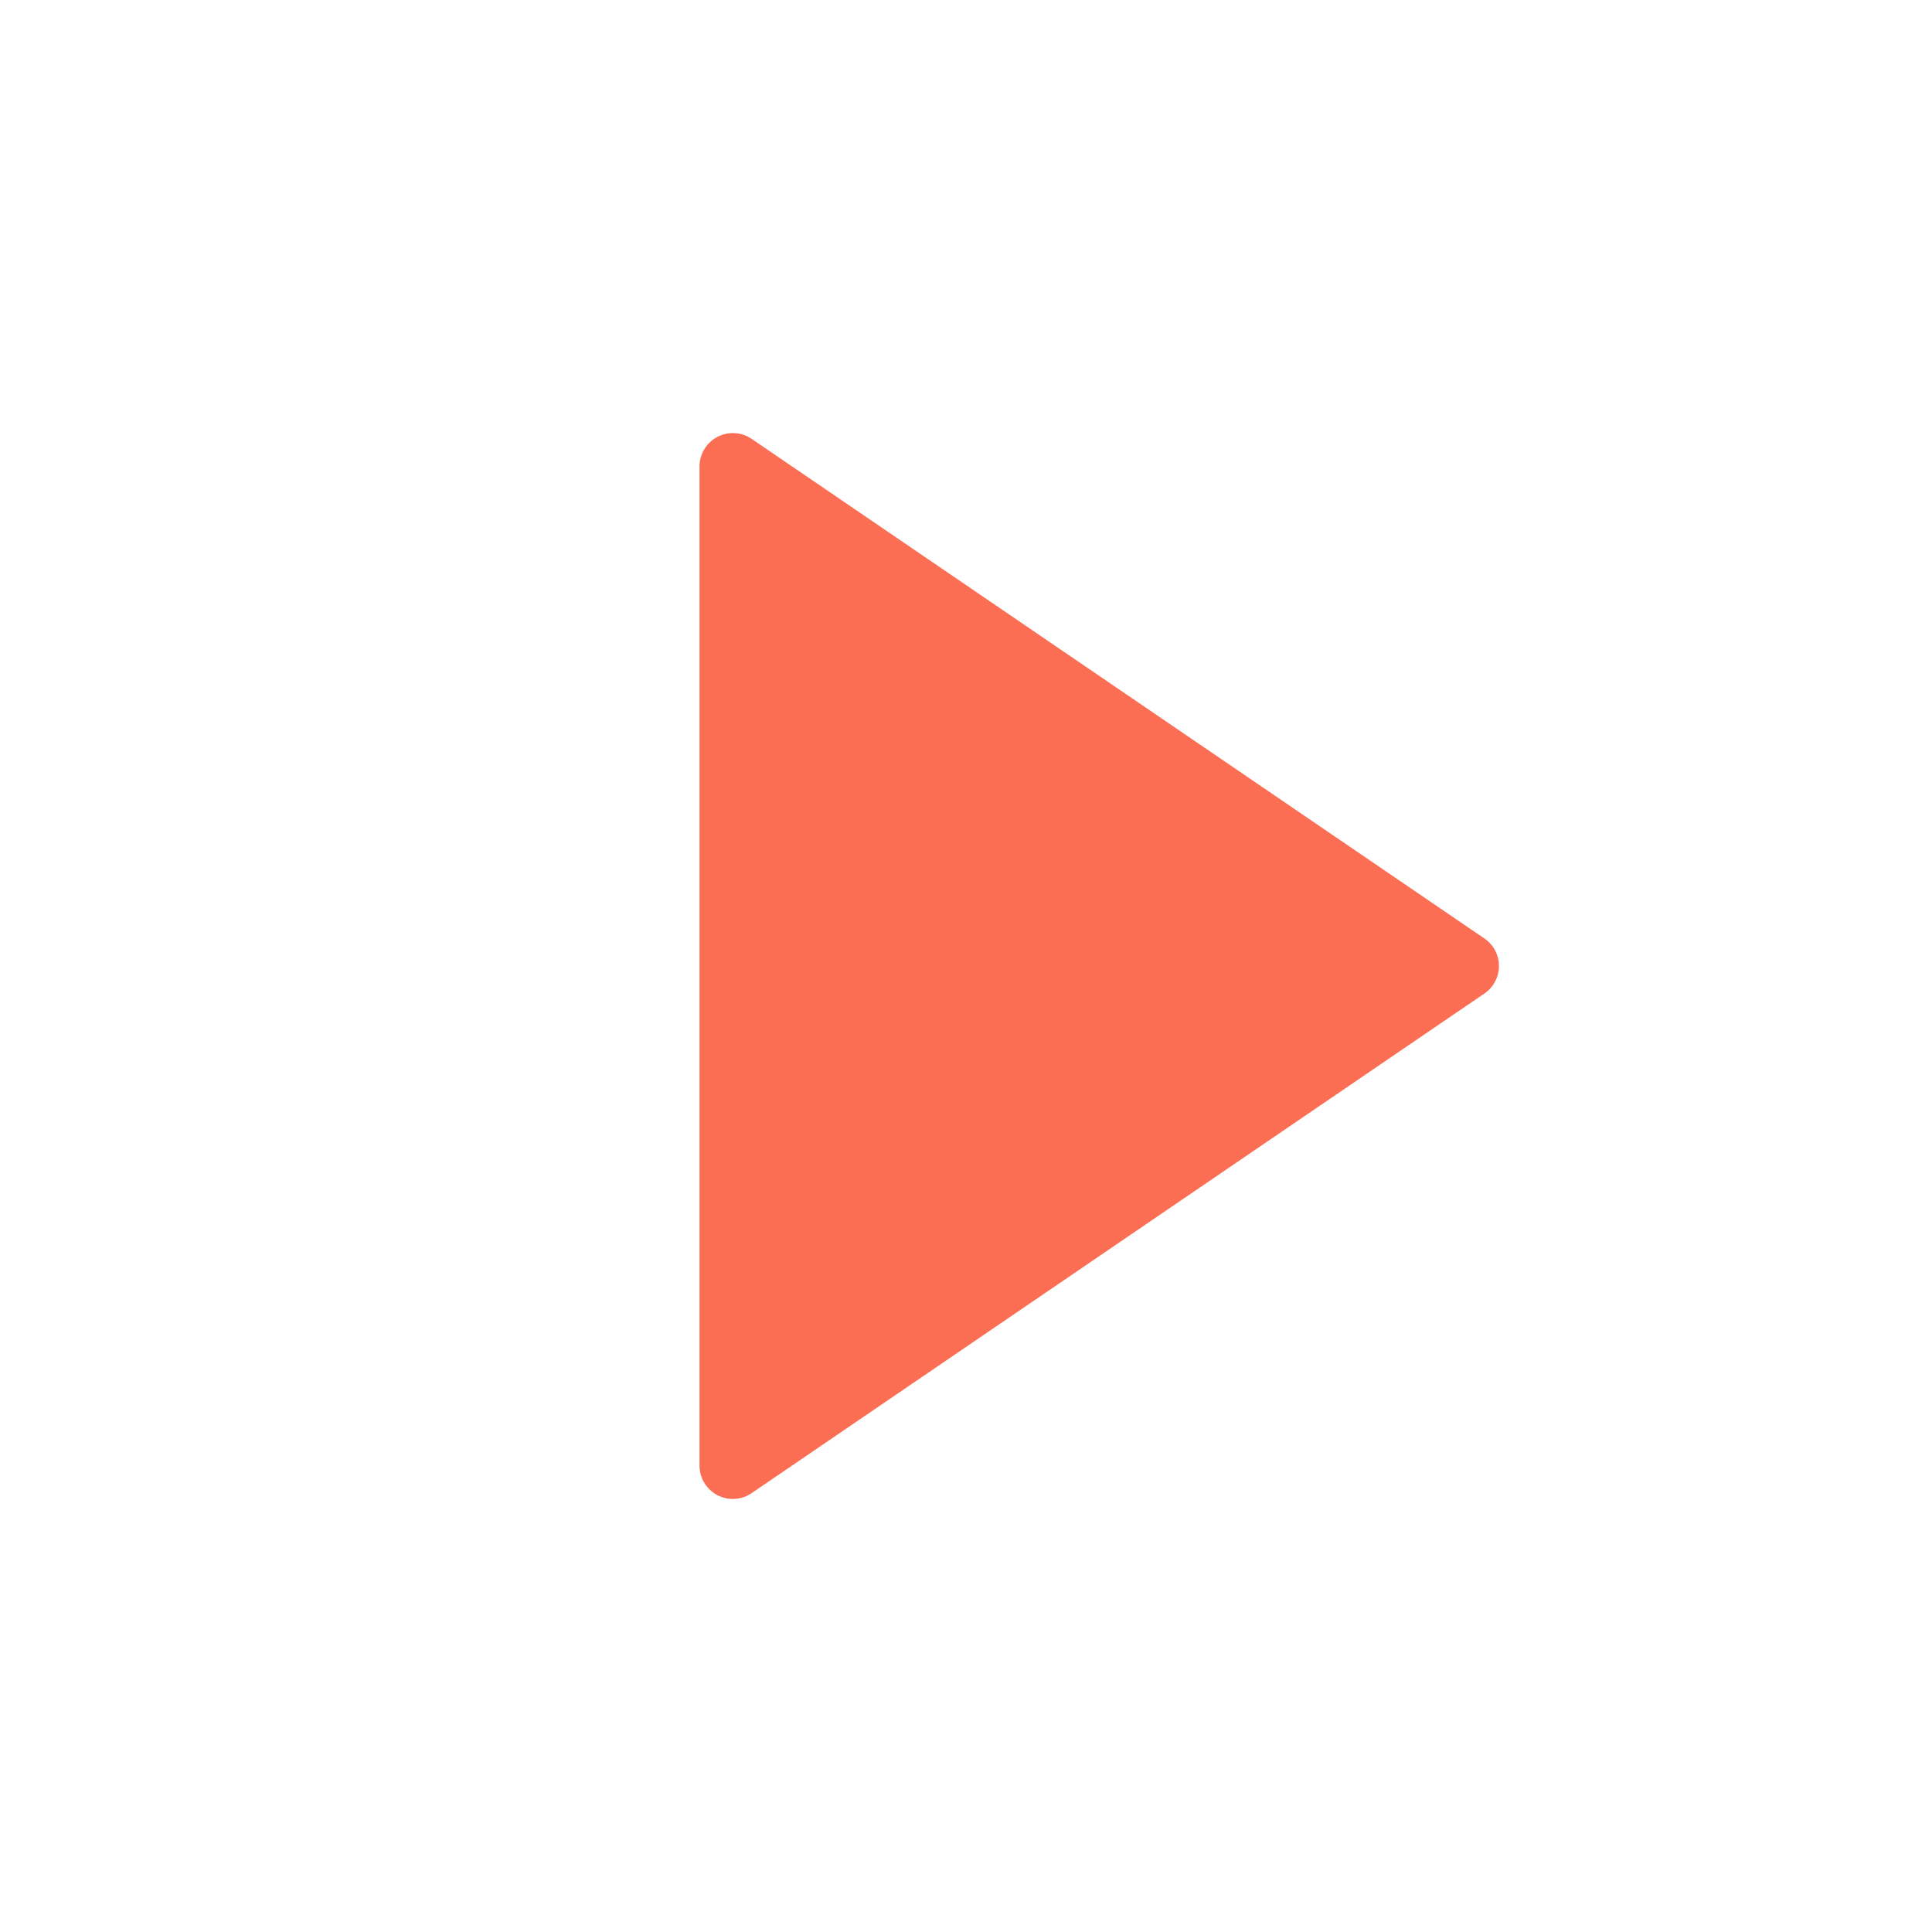
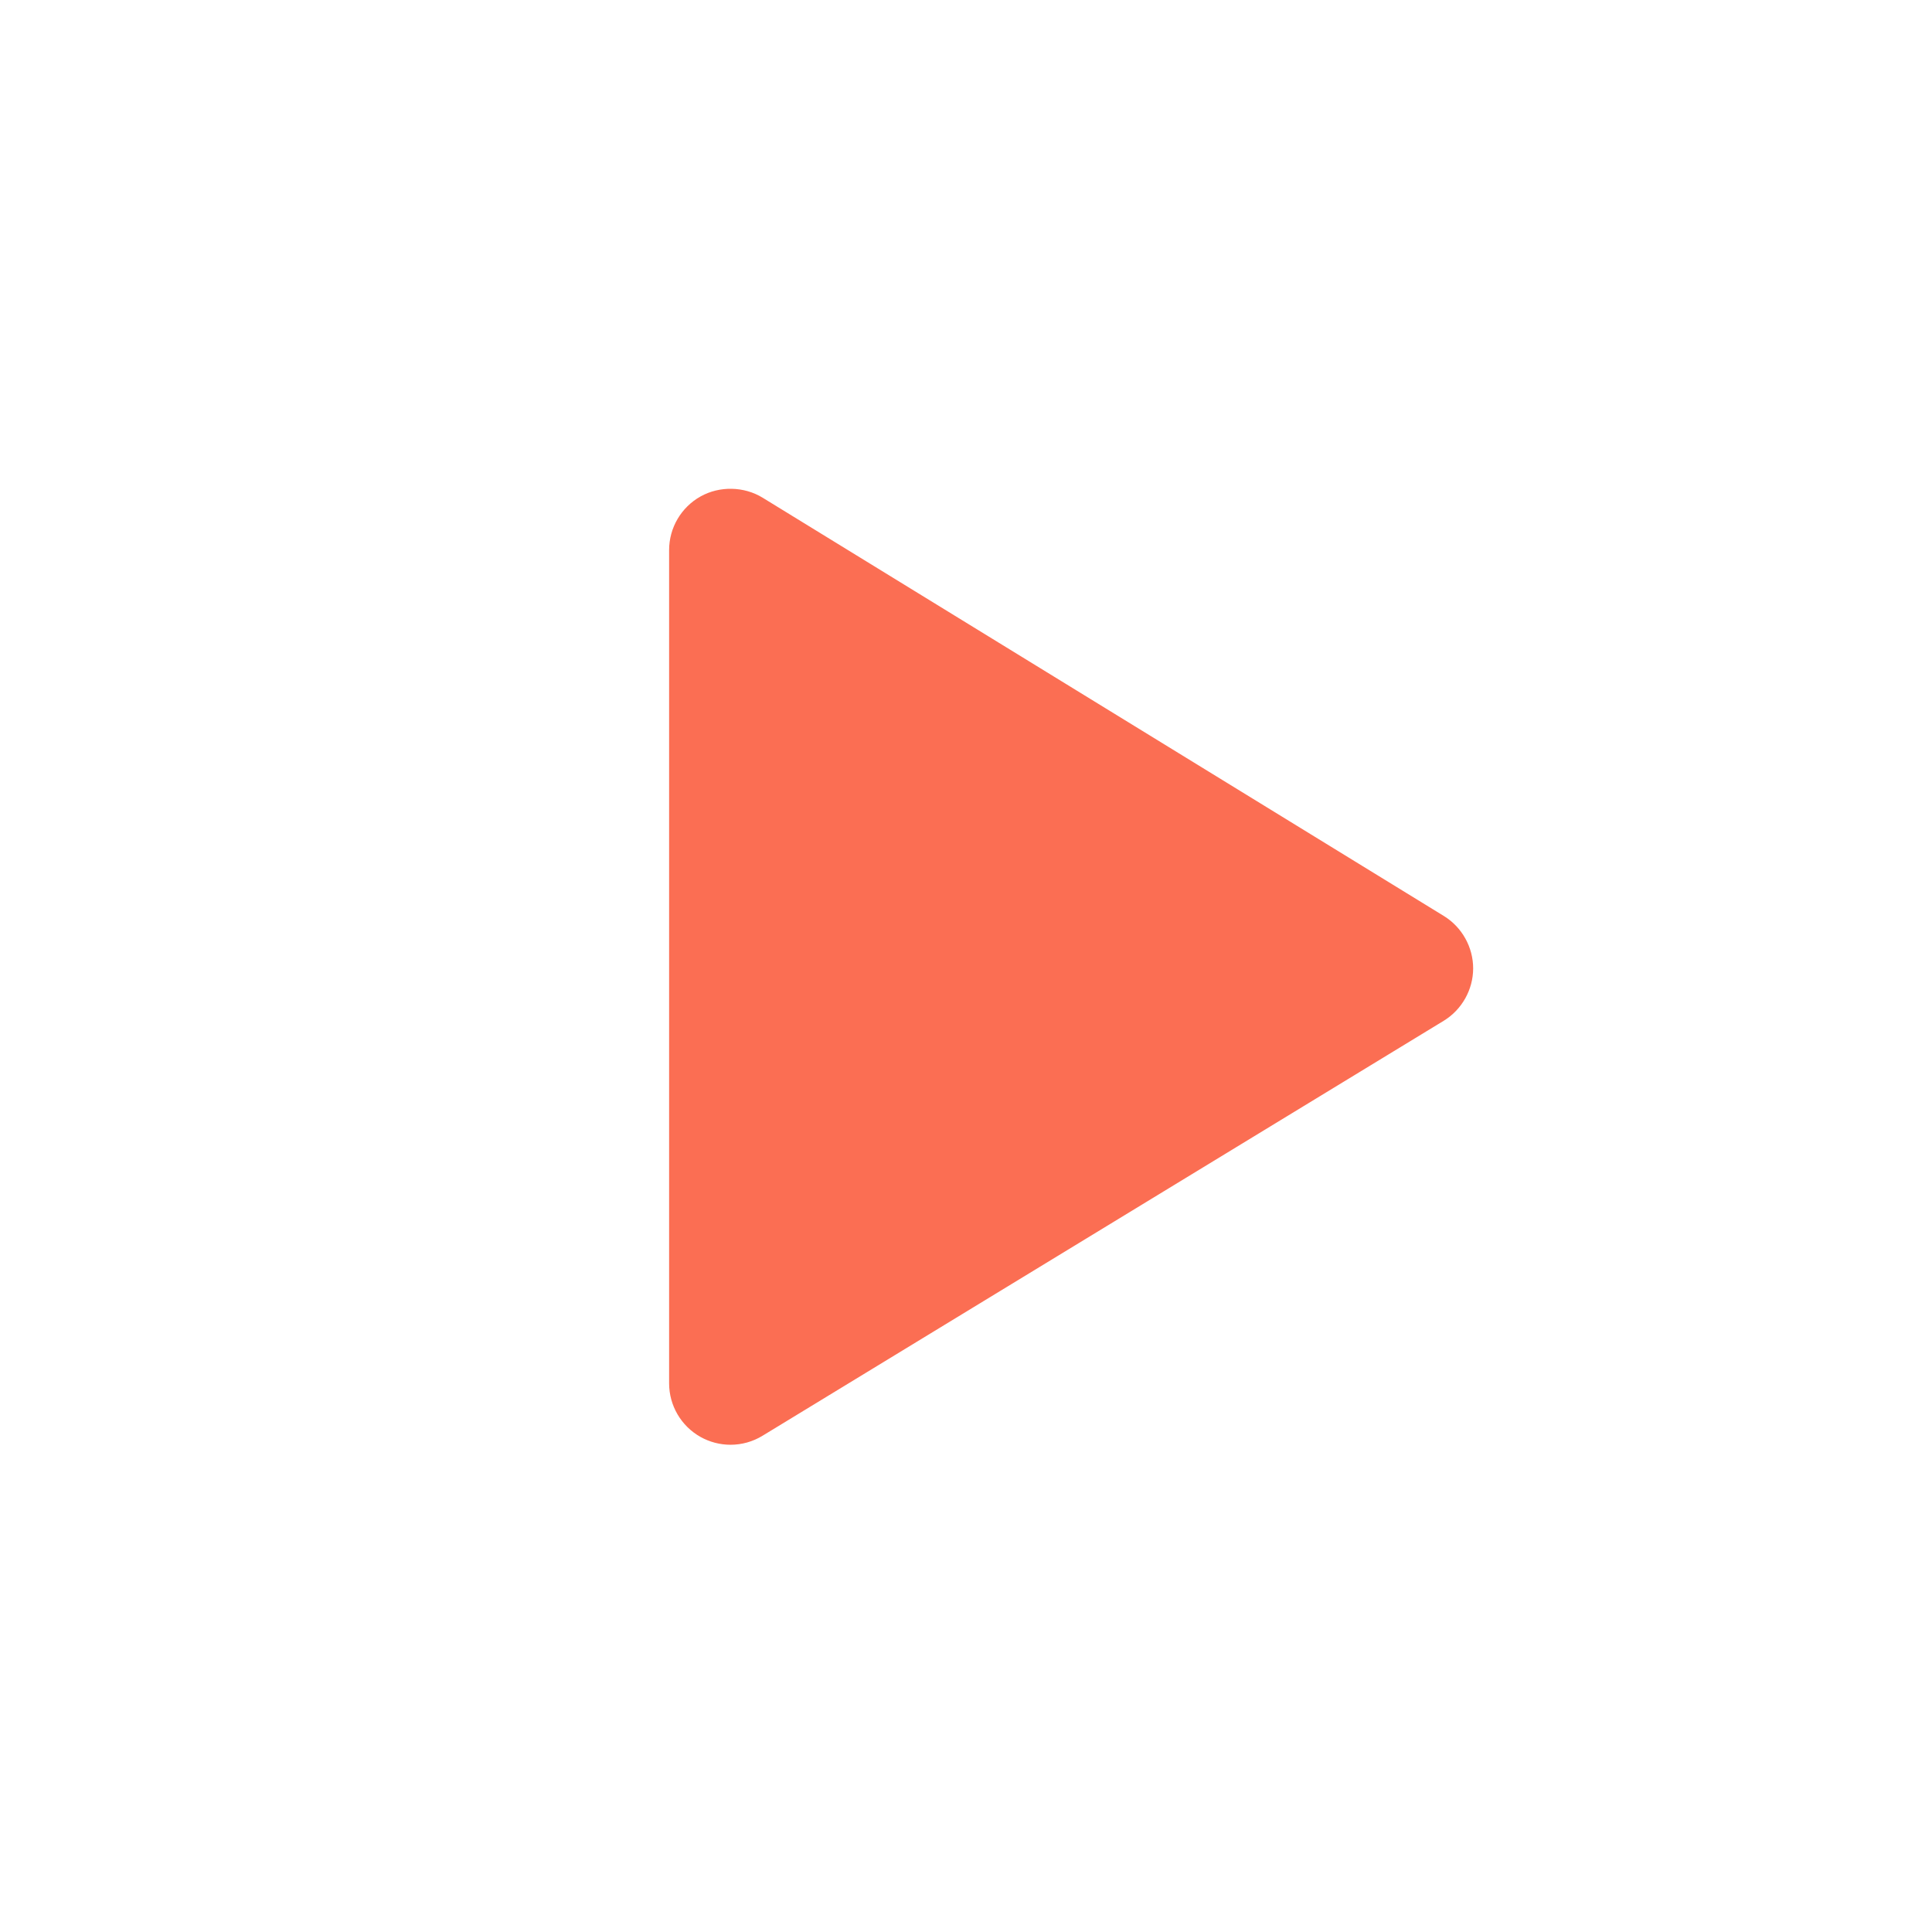
- <svg xmlns="http://www.w3.org/2000/svg" viewBox="0 0 58 58">
-   <circle cx="29" cy="29" r="29" fill="rgba(255,255,255,.8)" />
-   <g fill="#fb6e53">
-     <path d="M44 29L22 44V14" />
-     <path d="M22 45a1.001 1.001 0 0 1-1-1V14a1.001 1.001 0 0 1 1.563-.826l22 15a1 1 0 0 1 0 1.652l-22 15c-.17.115-.366.174-.563.174zm1-29.107v26.215L42.225 29 23 15.893z" />
-   </g>
+ <svg xmlns="http://www.w3.org/2000/svg" viewBox="0 0 496.158 496.158">
+   <path d="M496.158 248.085C496.158 111.064 385.088.003 248.082.003 111.07.002 0 111.062 0 248.085c0 137.002 111.07 248.071 248.083 248.071 137.005-.001 248.075-111.07 248.075-248.071z" fill="rgba(255,255,255,.8)" />
+   <path d="M370.805 235.242L195.856 127.818c-4.776-2.934-11.061-3.061-15.951-.322a15.784 15.784 0 0 0-8.071 13.762v214a15.794 15.794 0 0 0 8.046 13.752 15.824 15.824 0 0 0 7.725 2.02c2.897 0 5.734-.797 8.205-2.303l174.947-106.576c4.657-2.836 7.556-7.986 7.565-13.44.01-5.453-2.87-10.615-7.517-13.469z" fill="#fb6e53" />
</svg>
